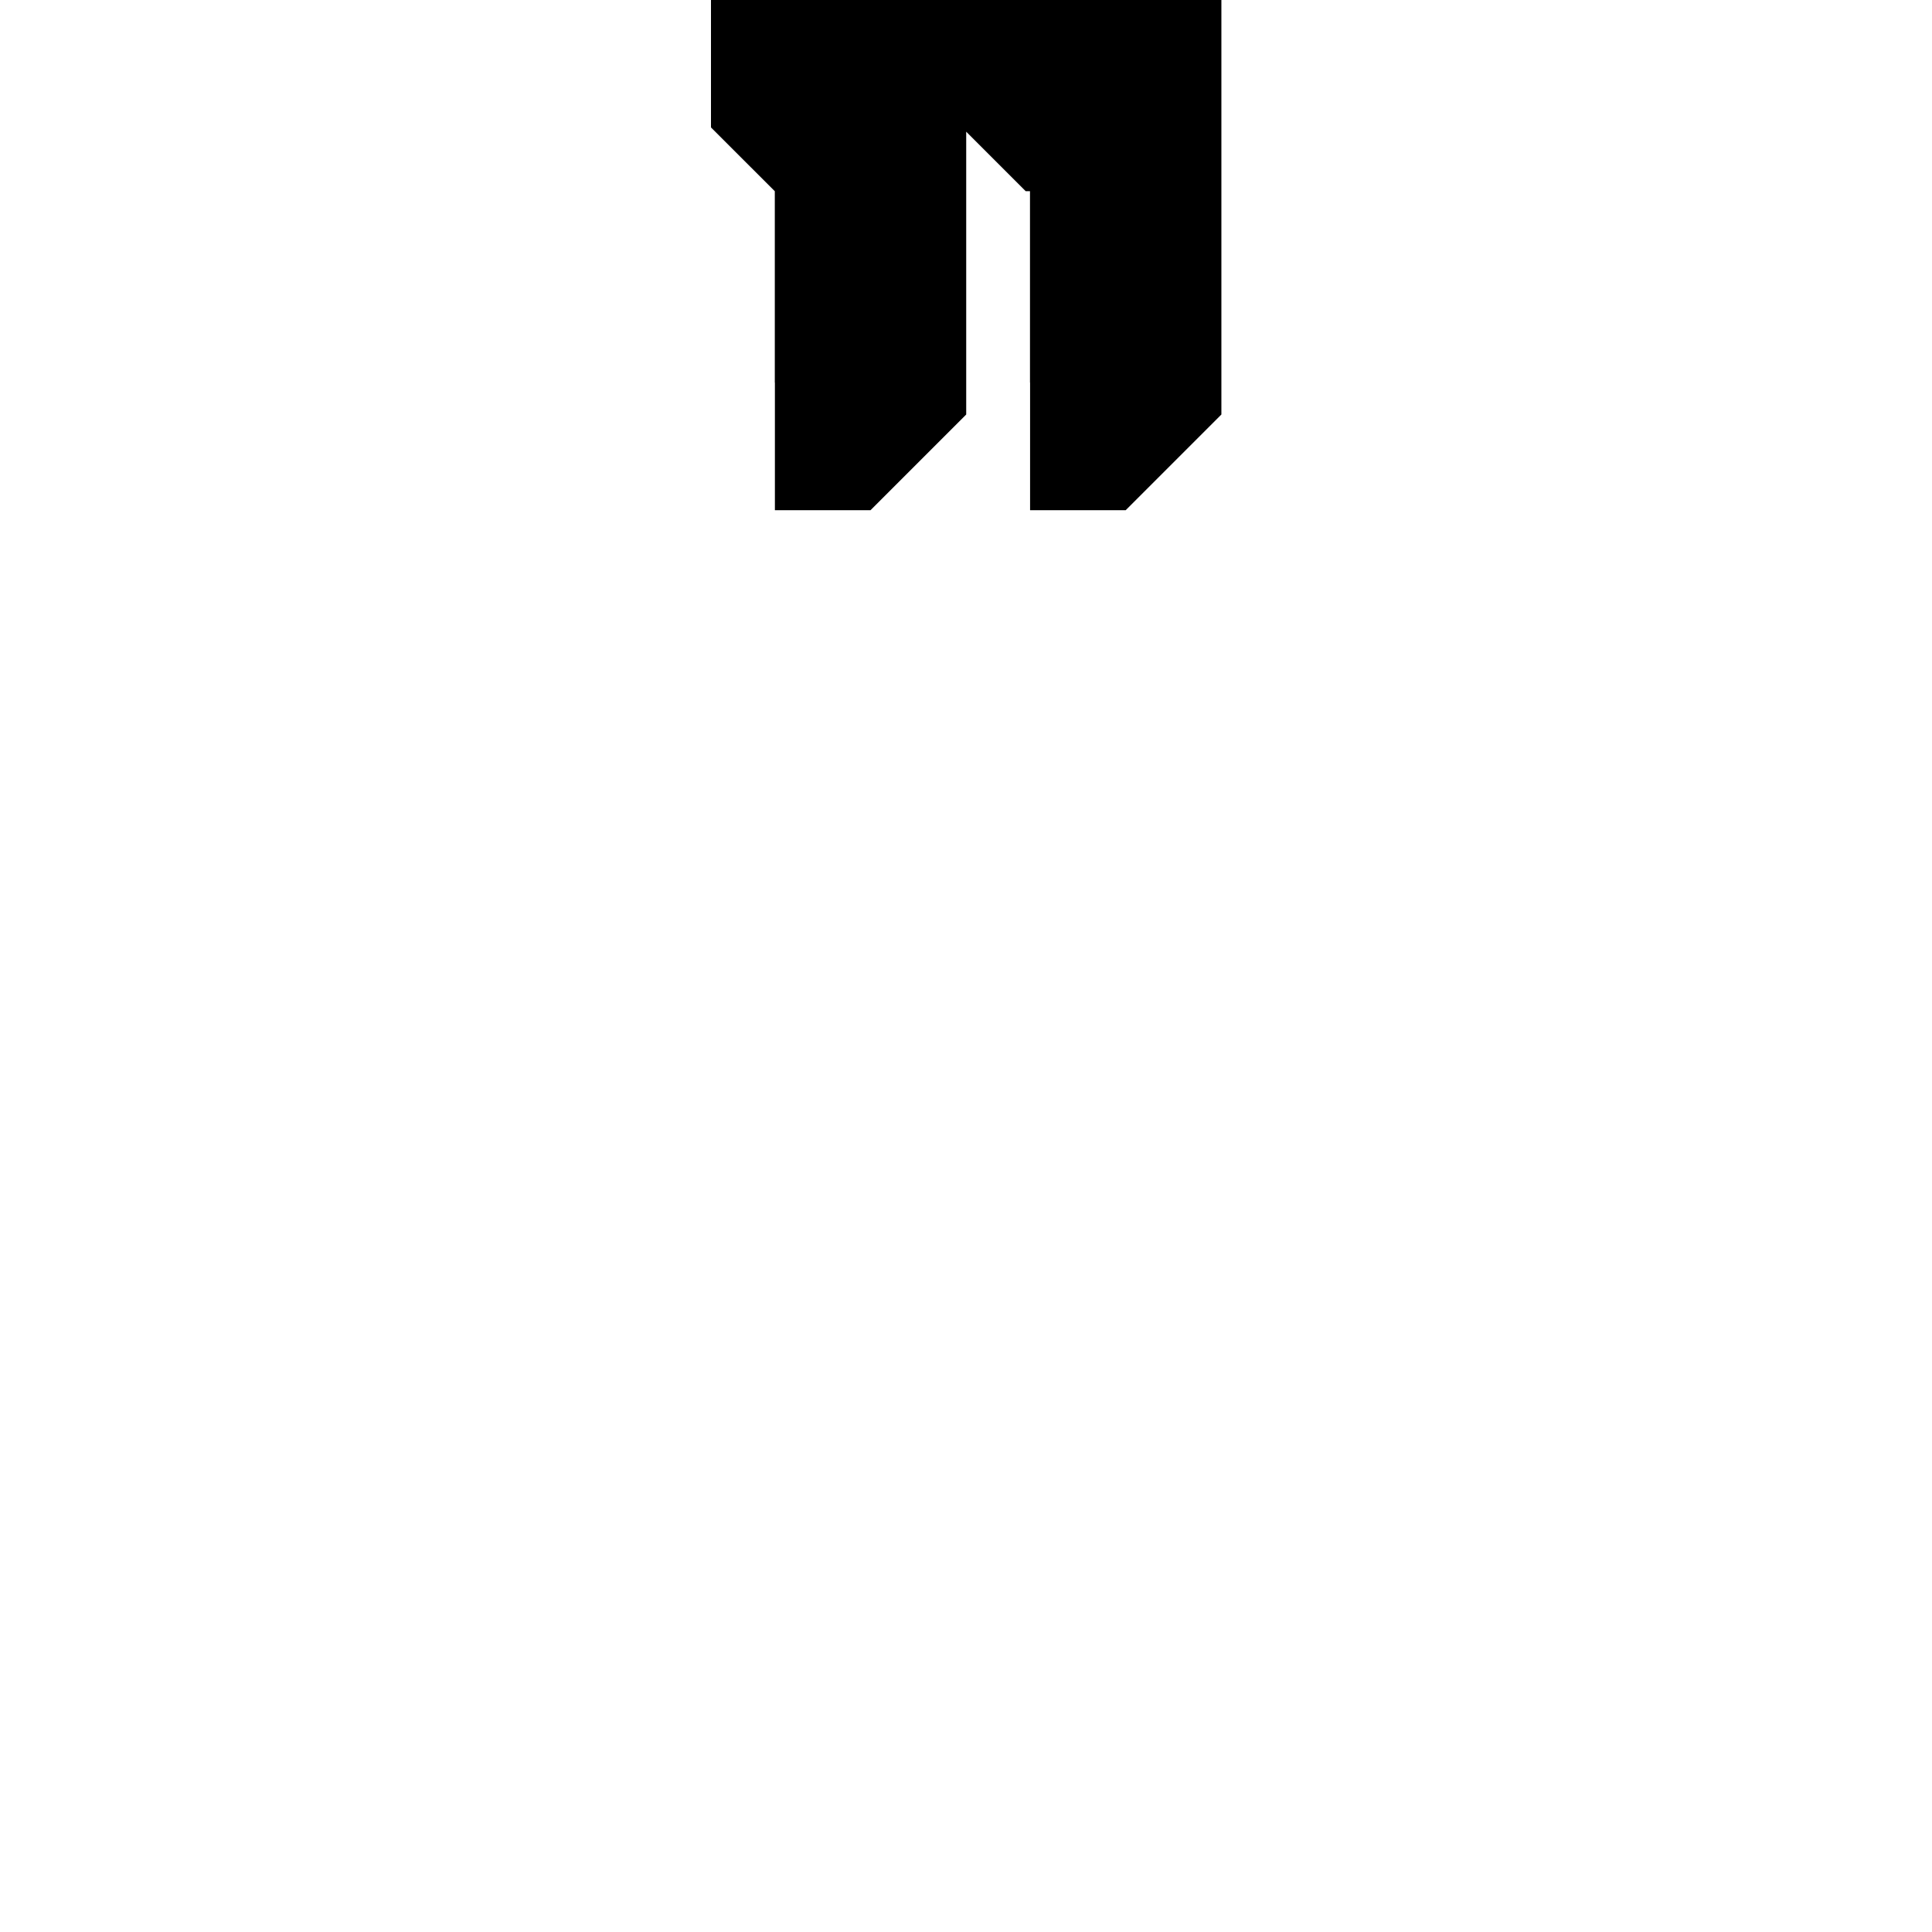
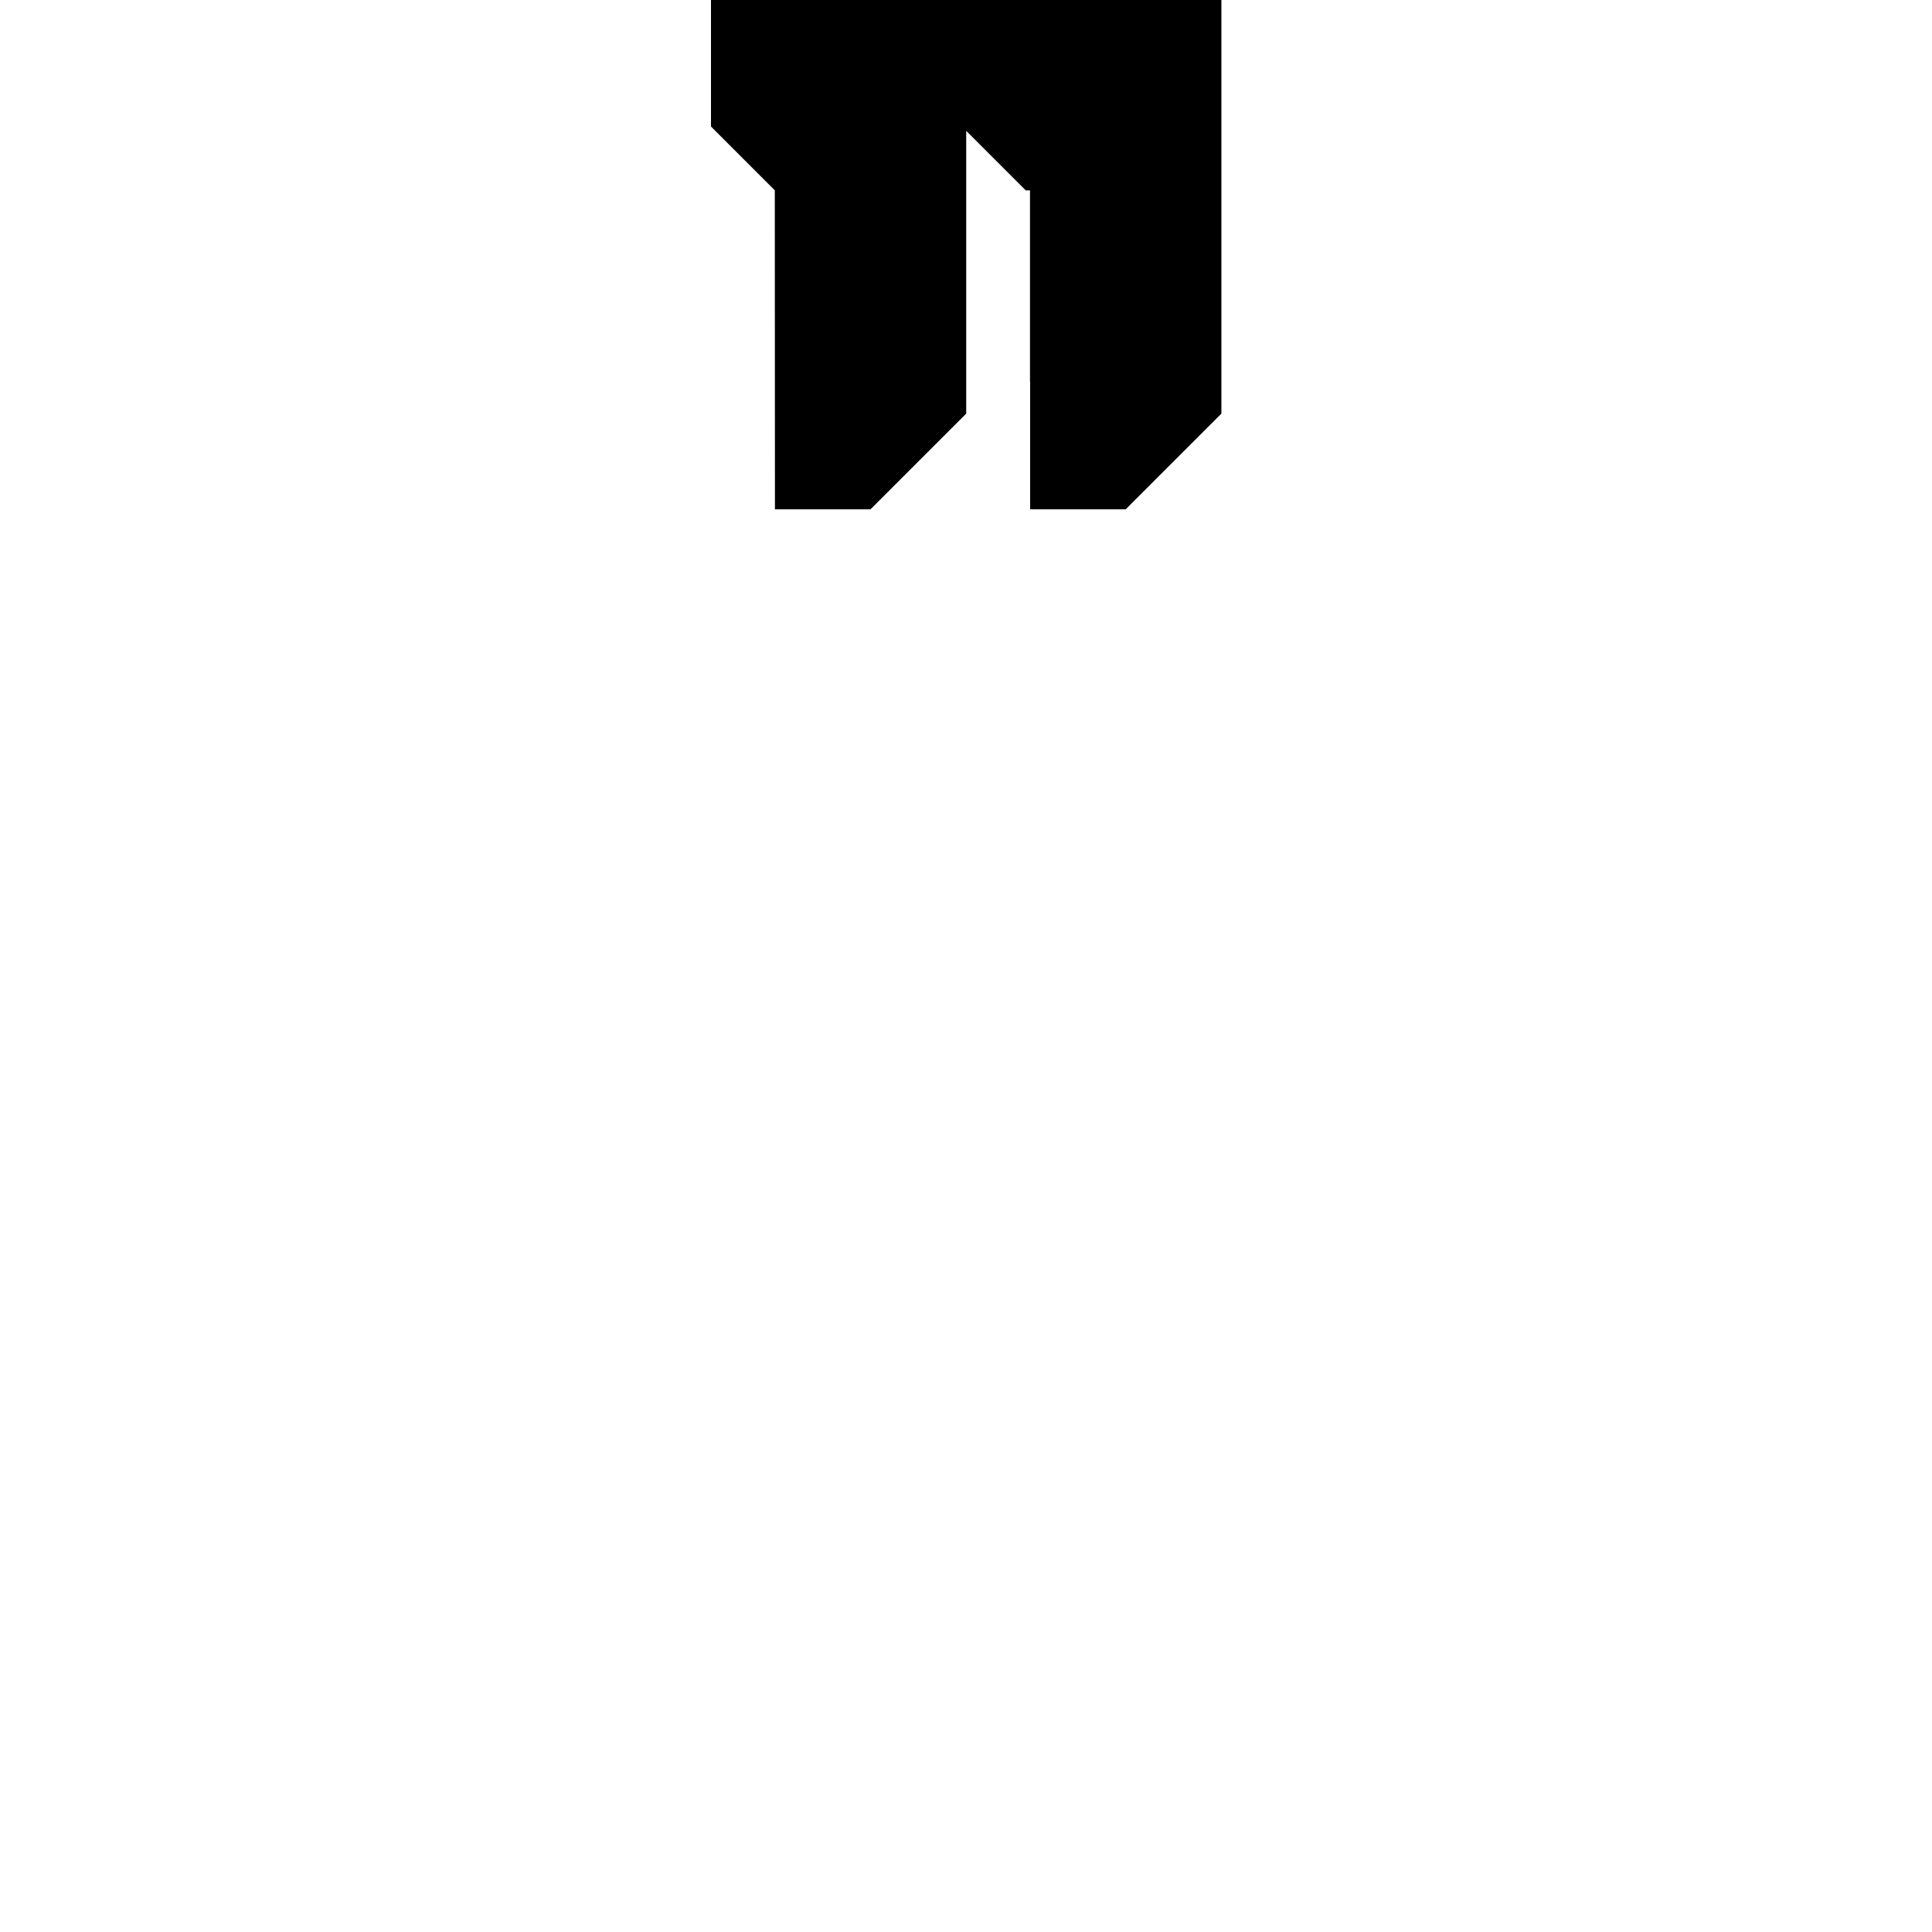
<svg xmlns="http://www.w3.org/2000/svg" viewBox="0 0 512 512" width="512" height="512">
  <g transform="matrix(0.512,0,0,-0.512,162.816,337.920)">
-     <path d="M50.0 660.105V594.052L83.015 561.037H83.038V461.969H83.085V395.915H132.572L182.106 445.45V591.838L212.908 561.037H215.121V461.969H215.168V395.916H264.655L314.189 445.45V660.105Z" fill="#000000" />
+     <path d="M50.0 660.541V594.511L83.038 561.473L83.108 396.375H132.572L182.106 445.909V592.275L212.908 561.473H215.121V462.429H215.191V396.375H264.655L314.189 445.909V660.565Z" fill="#000000" />
  </g>
</svg>
